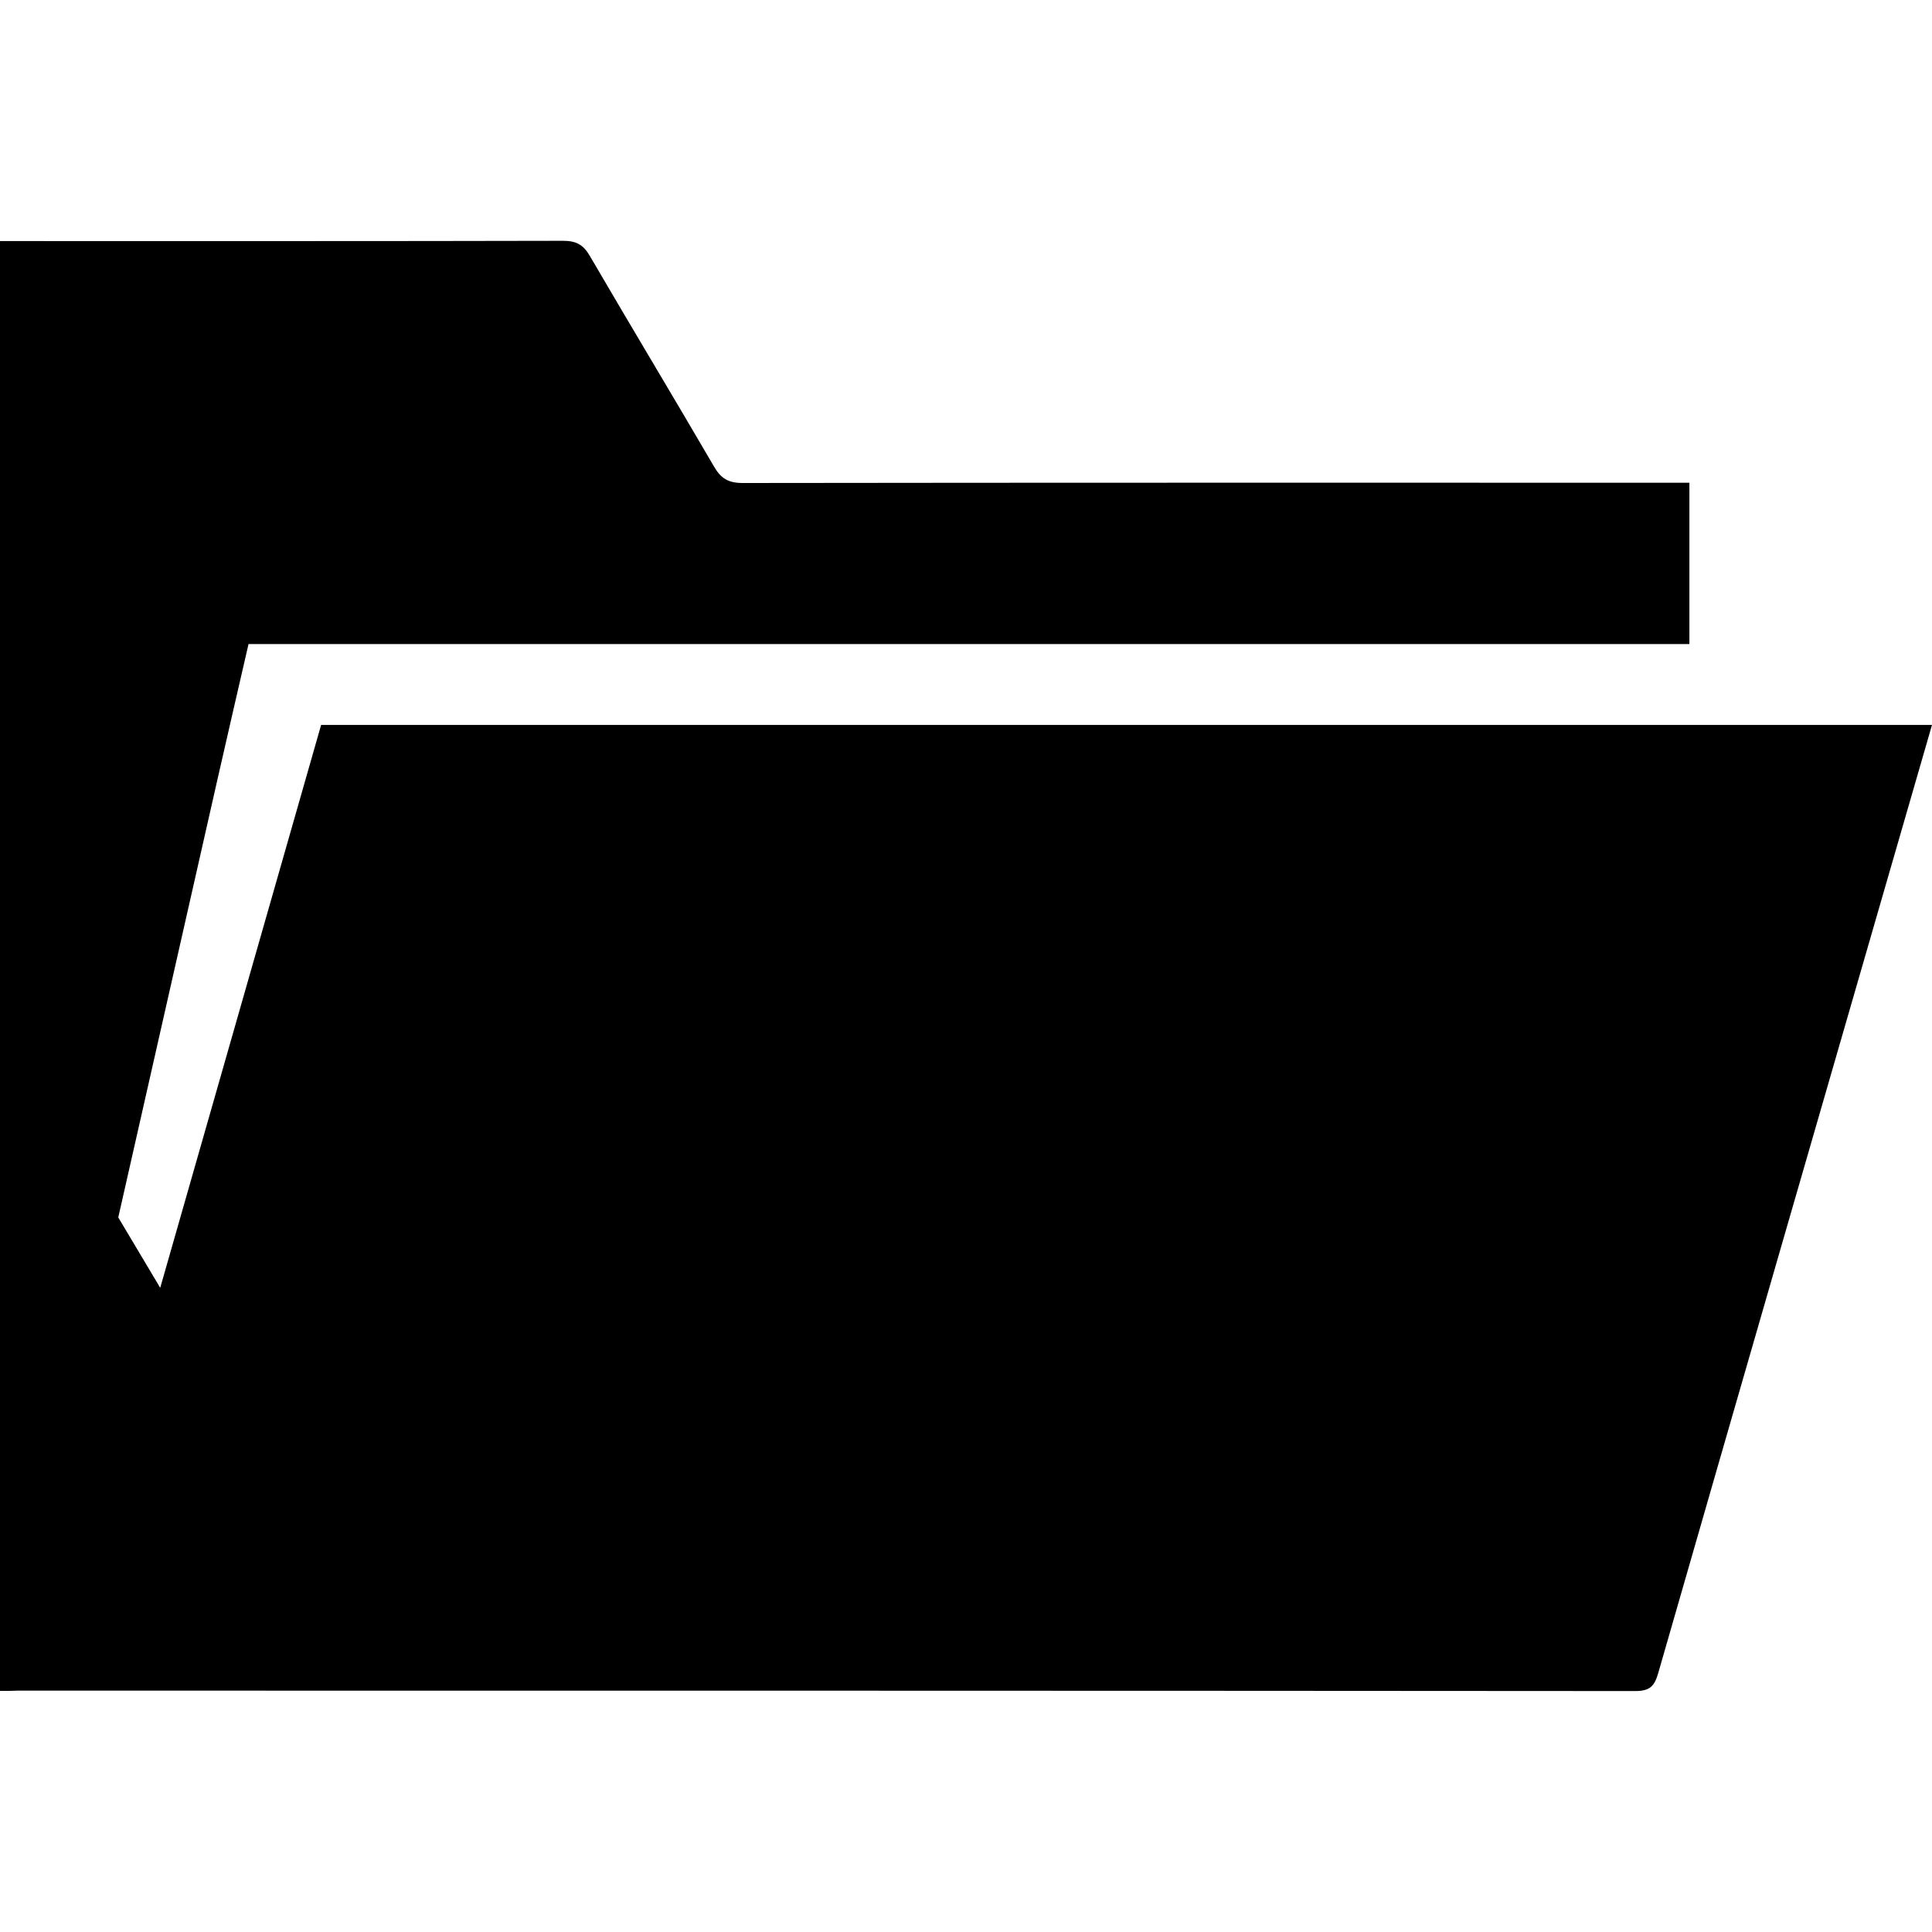
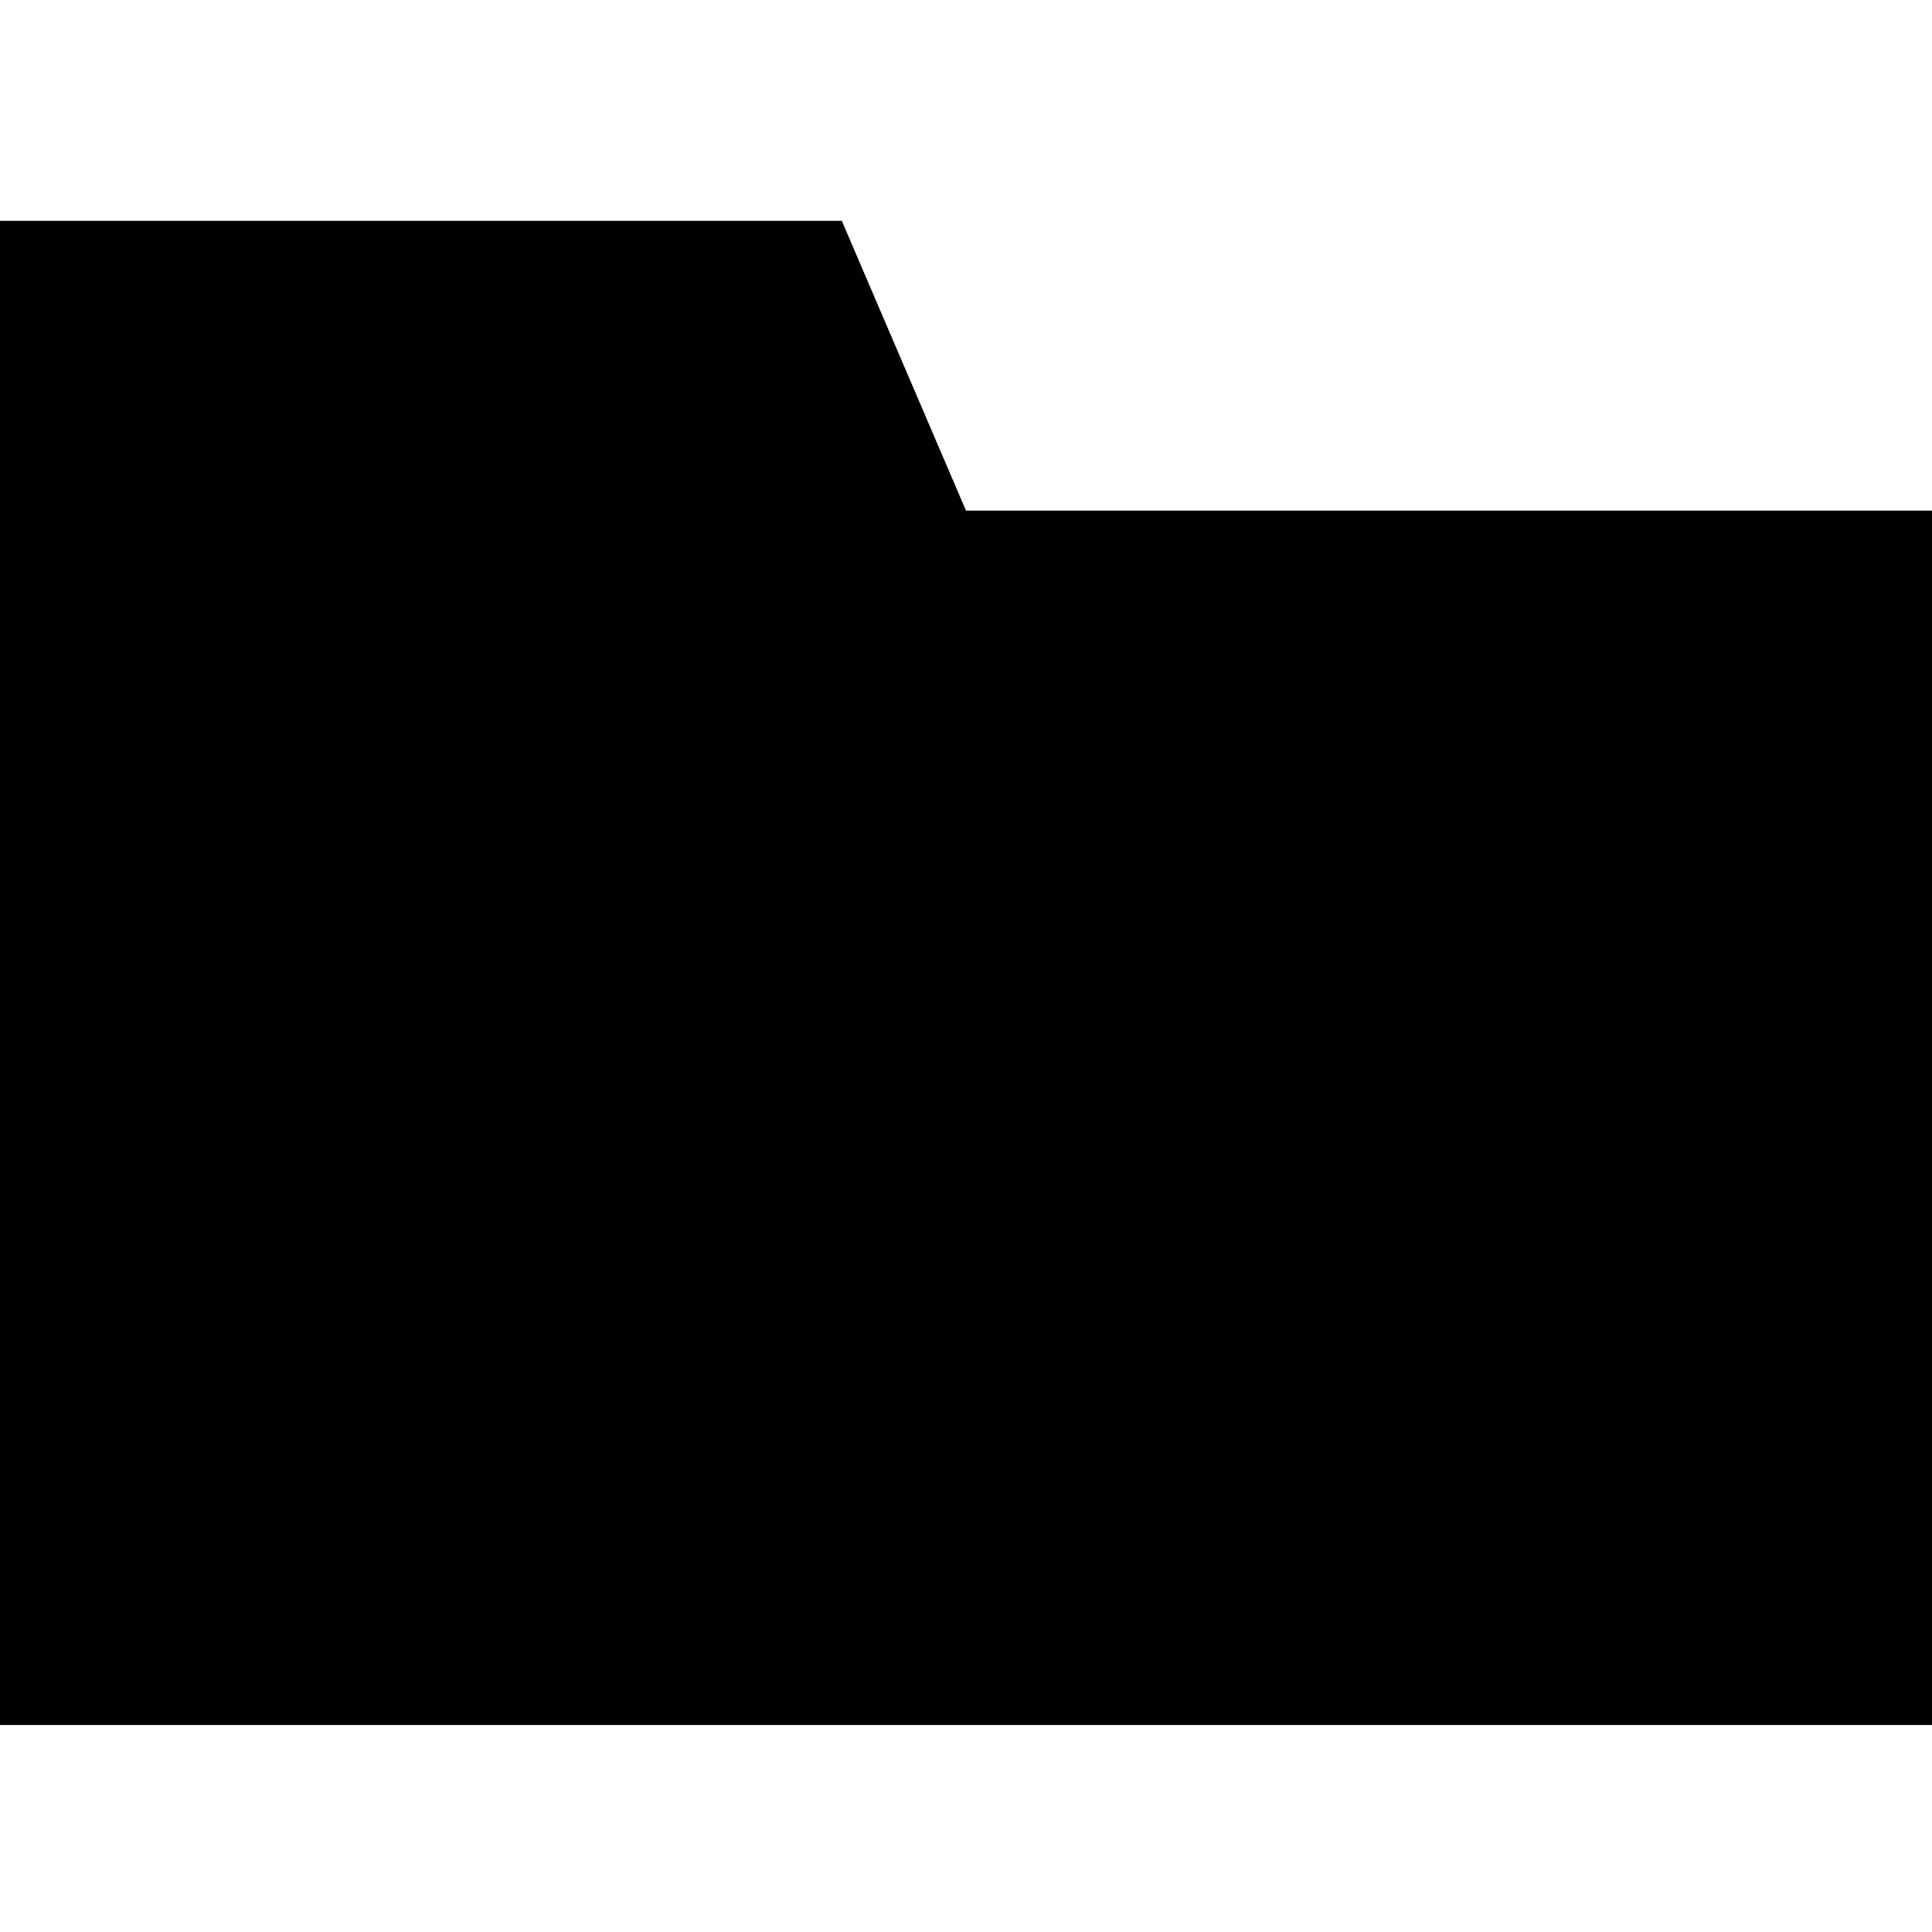
<svg xmlns="http://www.w3.org/2000/svg" version="1.1" id="folder" x="0px" y="0px" viewBox="0 0 14 14" style="enable-background:new 0 0 14 14;" xml:space="preserve">
-   <path d="M0,12.253C0,8.743,0,5.251,0,1.747c0.05,0,0.095,0,0.14,0  c1.313,0,2.626,0.001,3.94-0.002c0.096-0,0.147,0.028,0.195,0.111  c0.298,0.511,0.603,1.017,0.901,1.528C5.225,3.468,5.28,3.5,5.381,3.5  c2.239-0.003,4.477-0.002,6.716-0.002c0.045,0,0.091,0,0.145,0  c0,0.39,0,0.775,0,1.169c-3.48,0-6.956,0-10.441,0  C1.724,5.002,1.648,5.329,1.574,5.656C1.335,6.712,0.857,8.822,0.857,8.822  l0.304,0.51c0,0,0.779-2.724,1.166-4.079c3.89,0,7.774,0,11.673,0  c-0.083,0.287-0.164,0.569-0.246,0.851c-0.58,2.007-1.161,4.013-1.738,6.02  c-0.027,0.095-0.061,0.13-0.167,0.13c-3.906-0.003-7.812-0.003-11.719-0.003  C0.091,12.253,0.05,12.253,0,12.253z" />
+   <path id="path" d="M0,1.6h6.1L7,3.7h7l0,8.8H0V1.6z" />
</svg>
